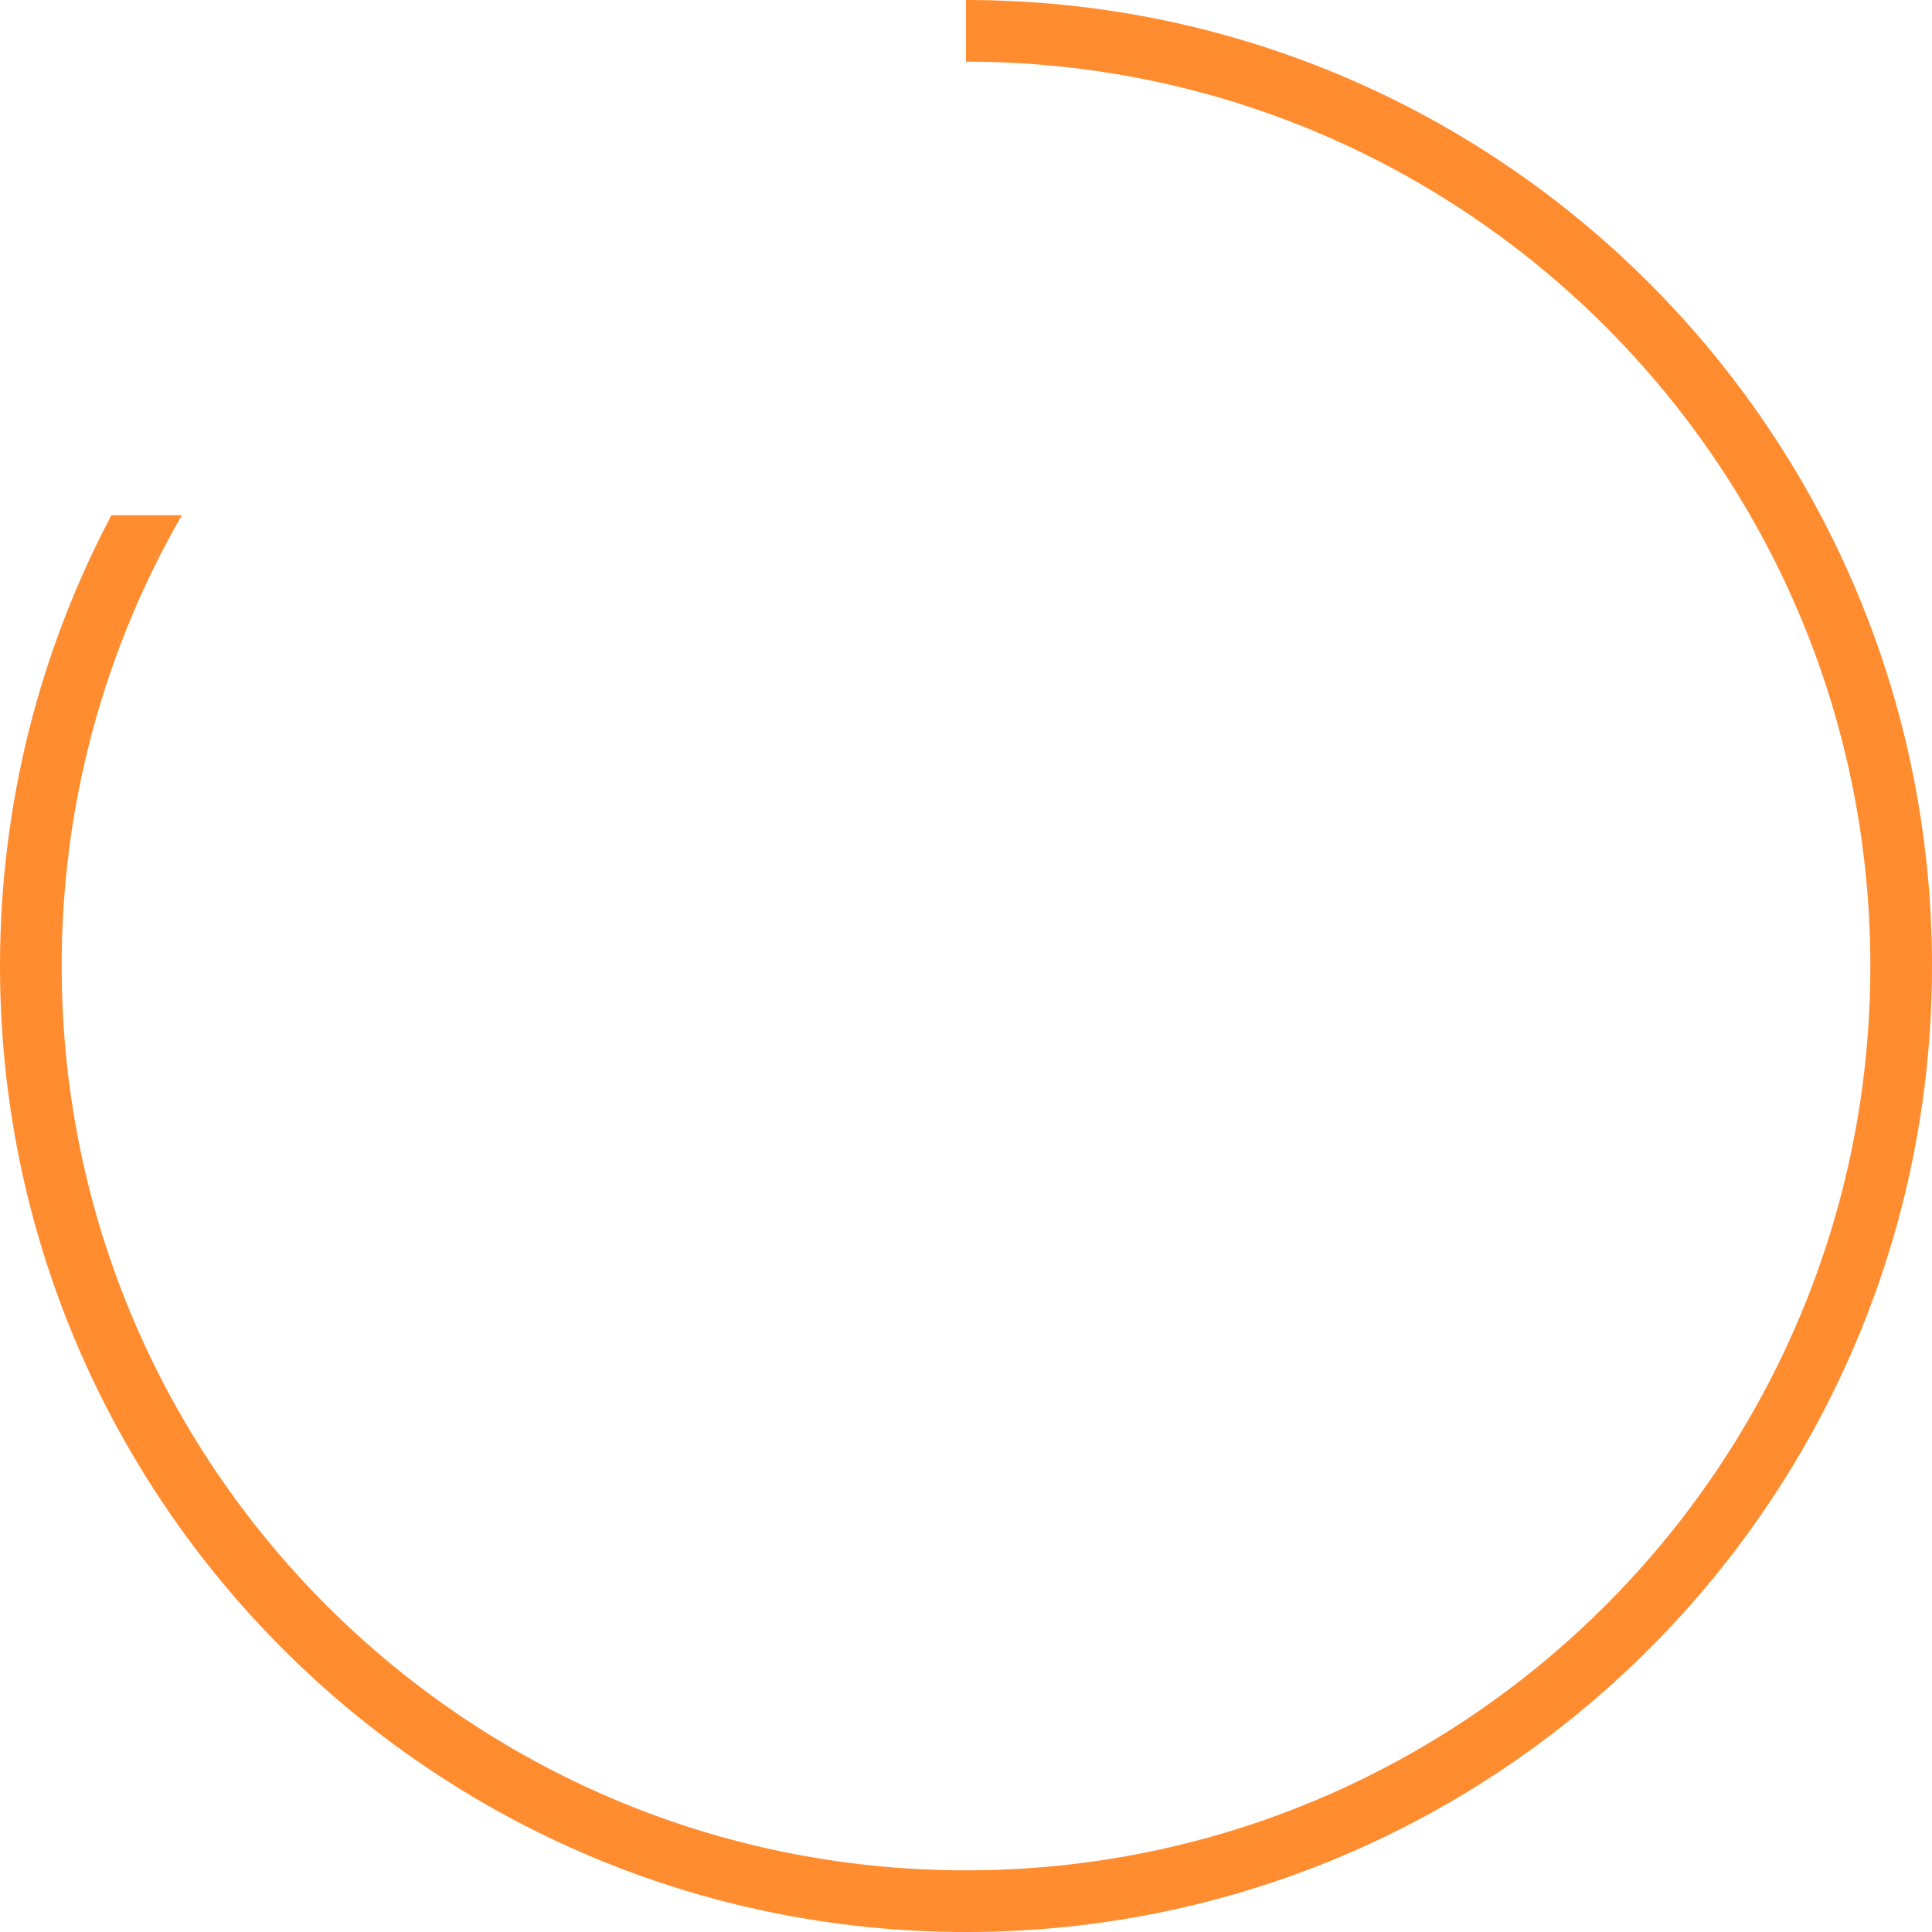
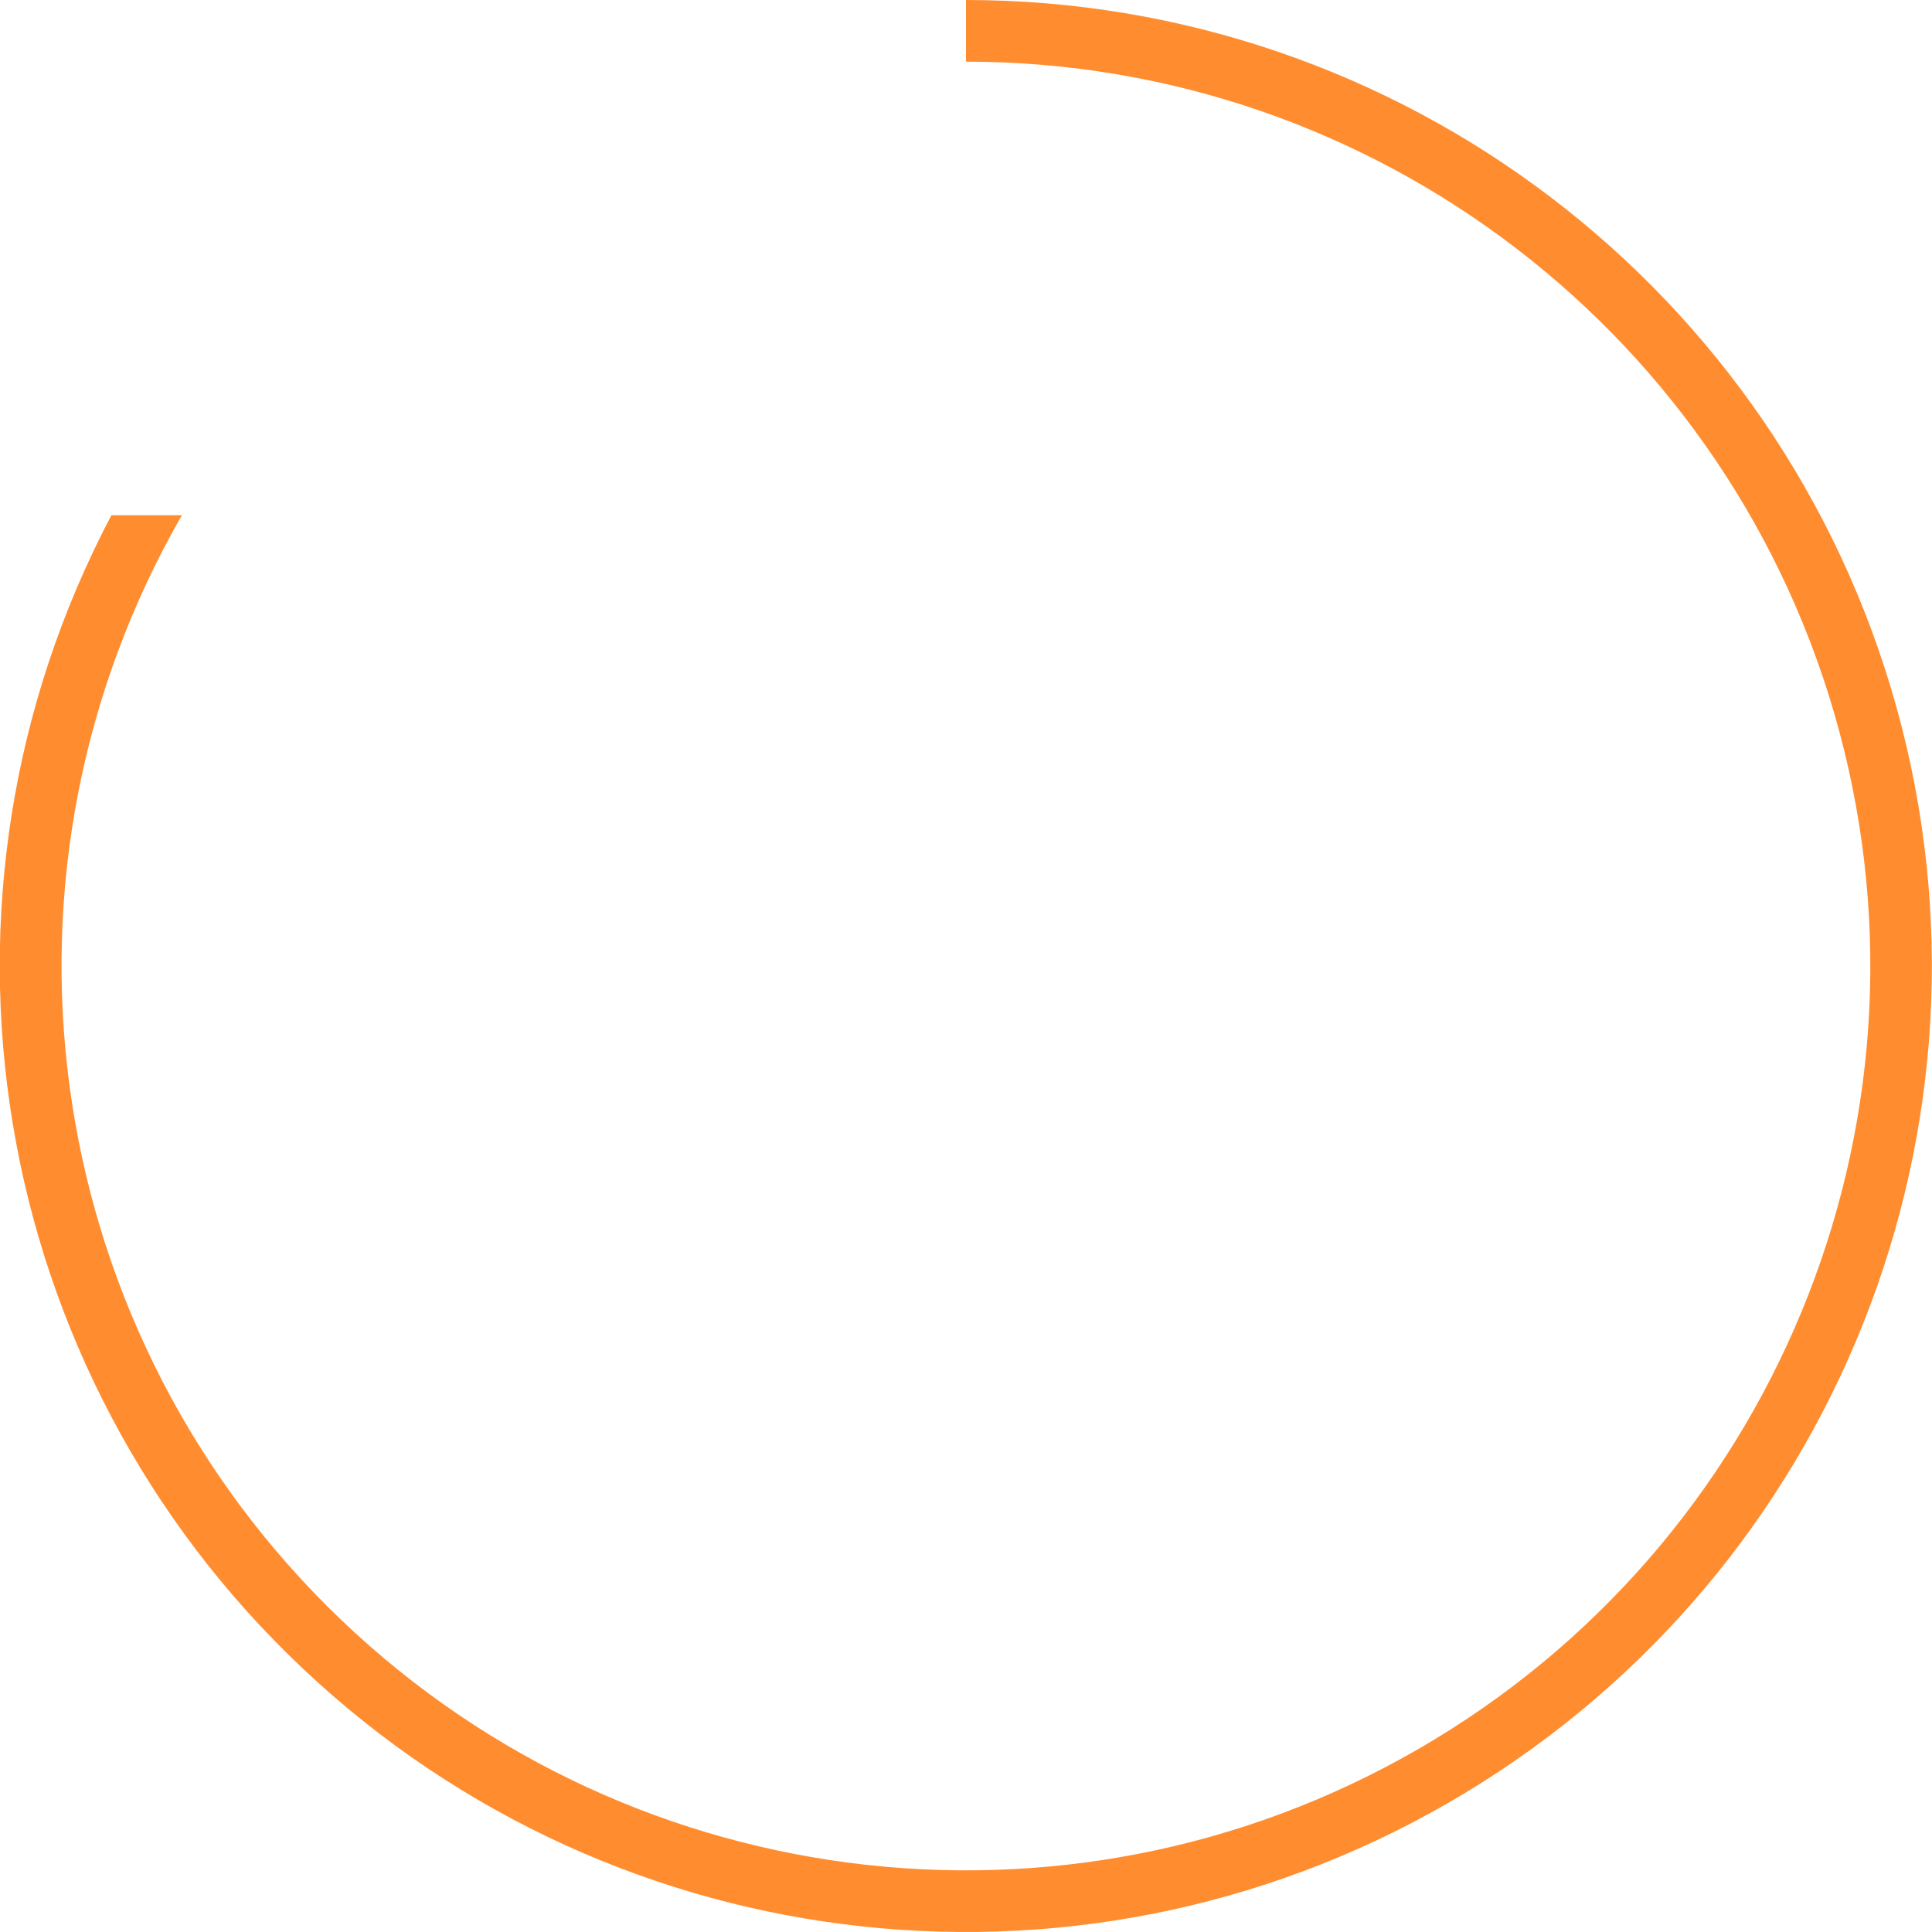
<svg xmlns="http://www.w3.org/2000/svg" width="94" height="94" viewBox="0 0 94 94" fill="none">
-   <path fill-rule="evenodd" clip-rule="evenodd" d="M5.421 25.067C1.96 31.614 0 39.078 0 47C0 72.957 21.043 94 47 94C72.957 94 94 72.957 94 47C94 21.043 72.957 0 47 0V3C71.3 3 91 22.7 91 47C91 71.3 71.3 91 47 91C22.7 91 3 71.3 3 47C3 39.013 5.128 31.523 8.848 25.067H5.421Z" fill="#FF8D30" />
+   <path fill-rule="evenodd" clip-rule="evenodd" d="M5.42 25.07A47 47 0 1047 0v3A44 44 0 118.85 25.07H5.42z" fill="#FF8D30" />
</svg>
